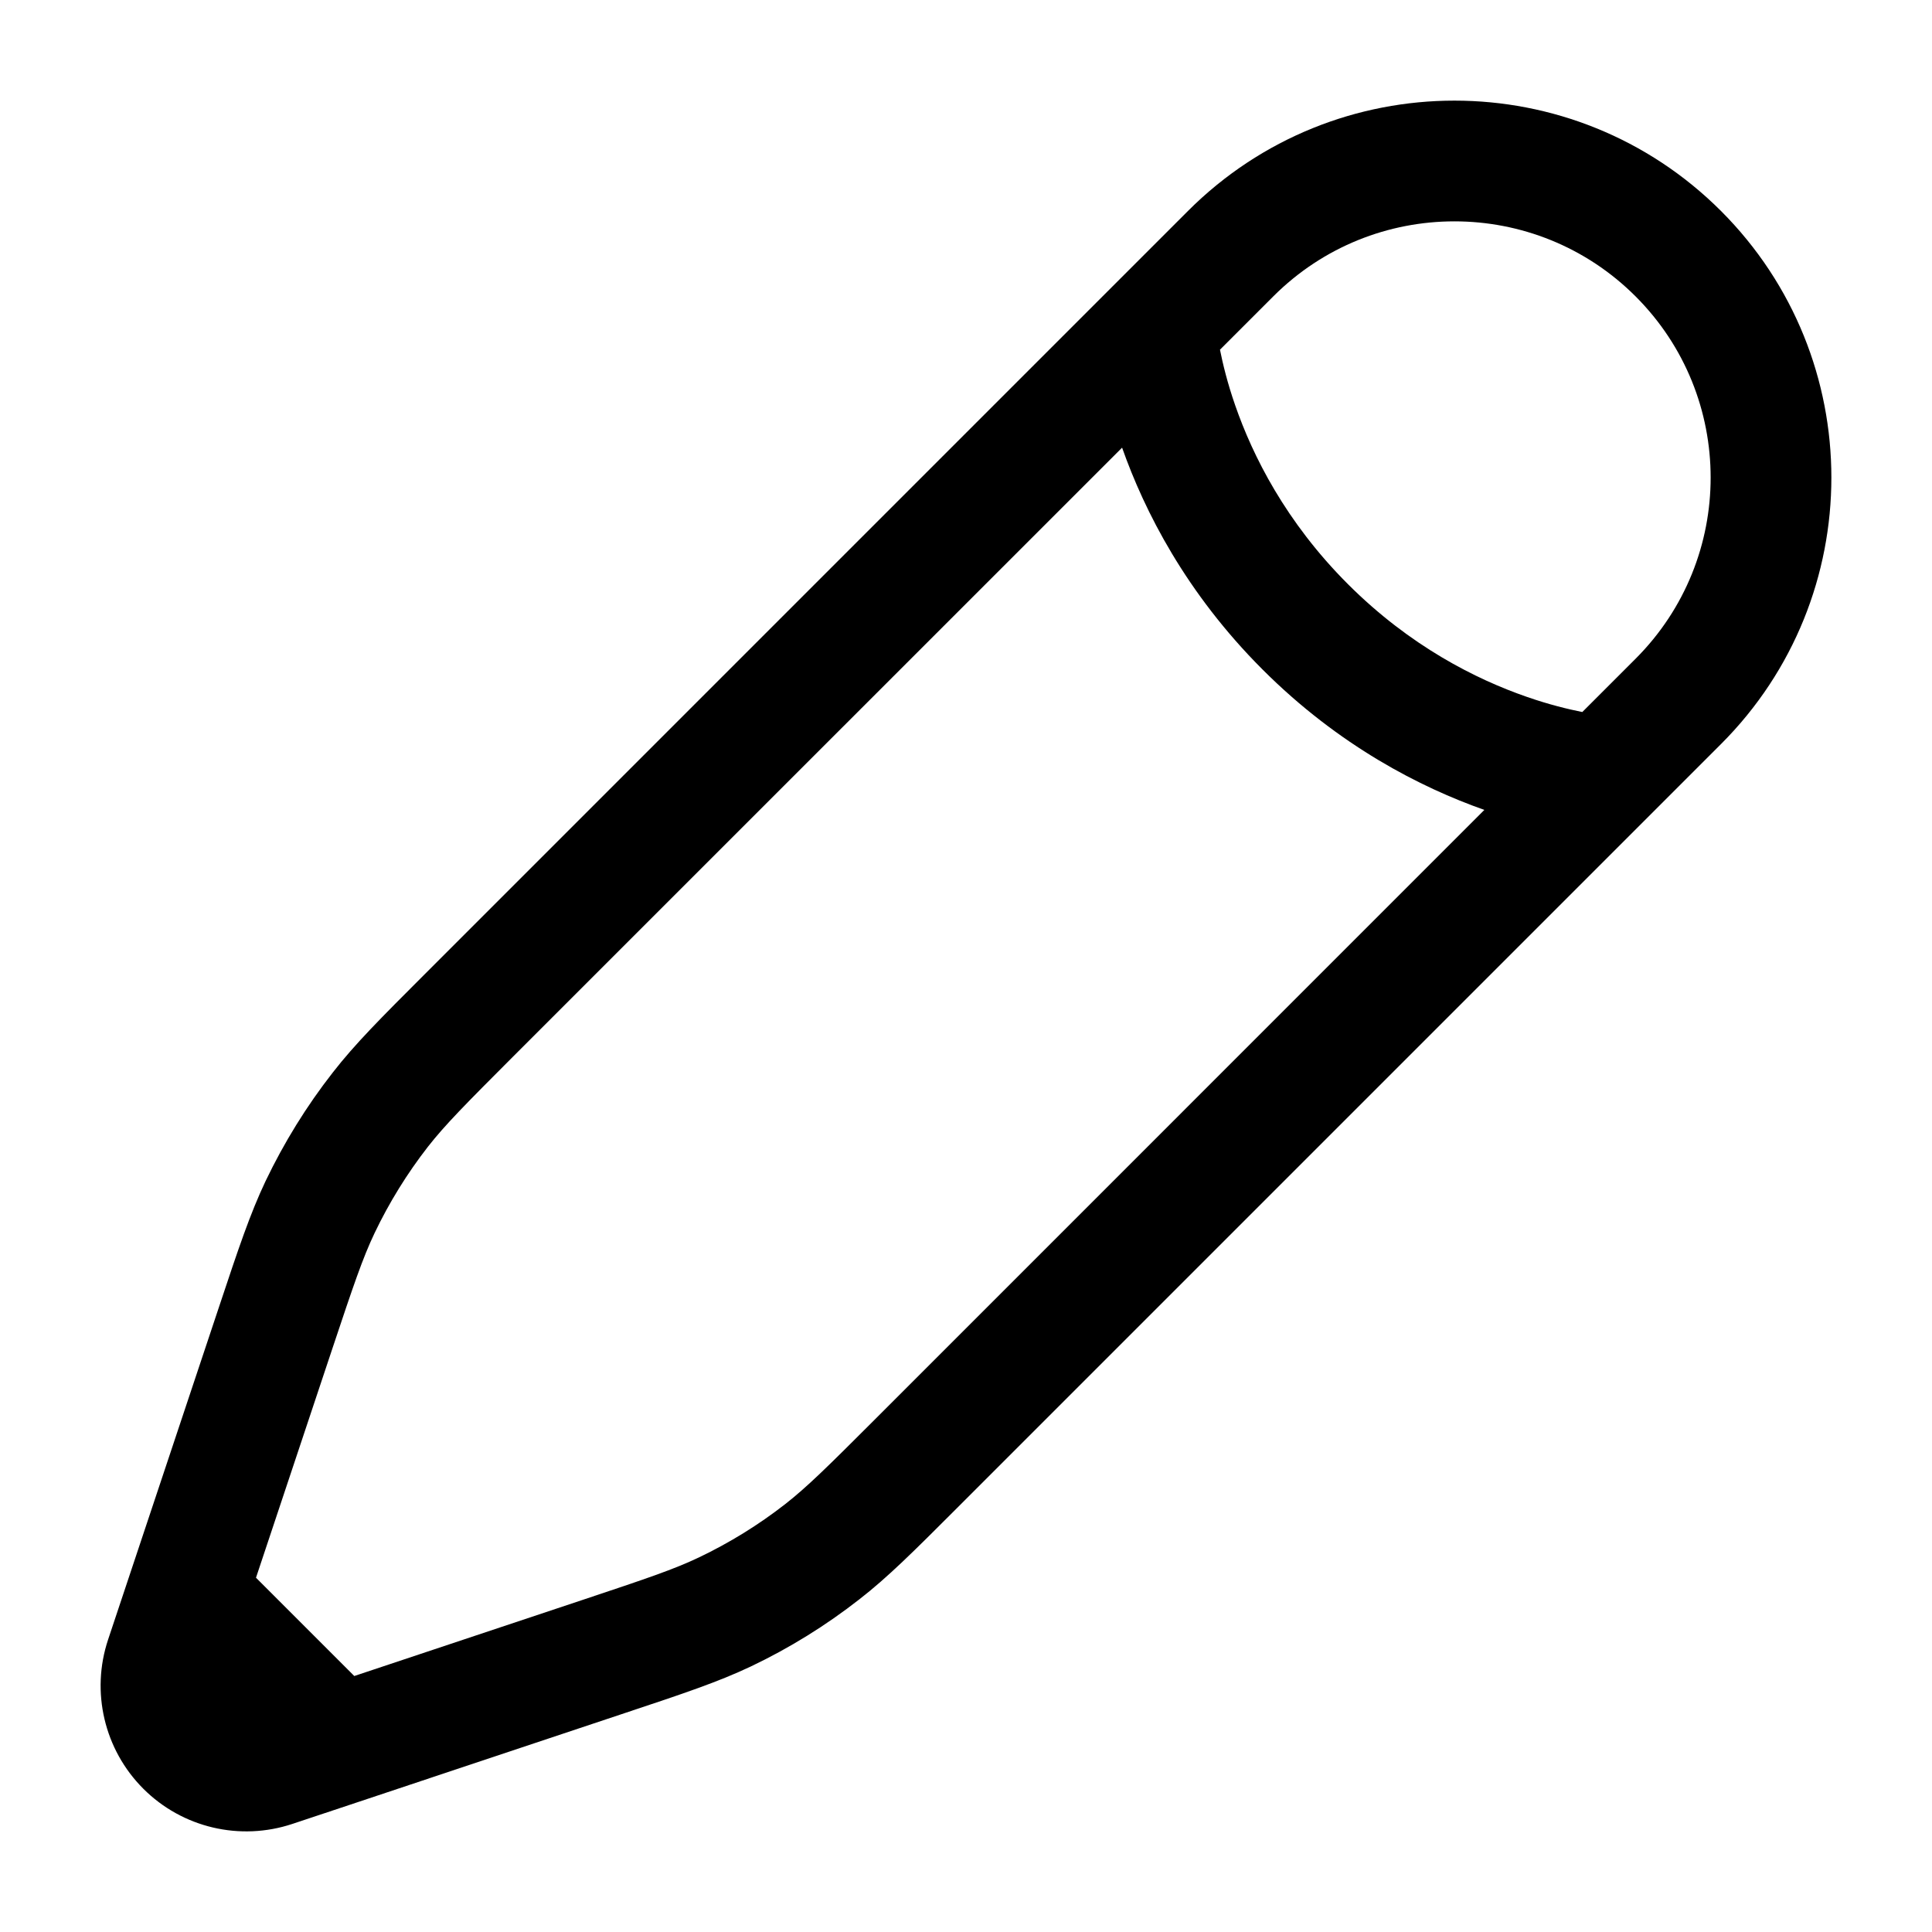
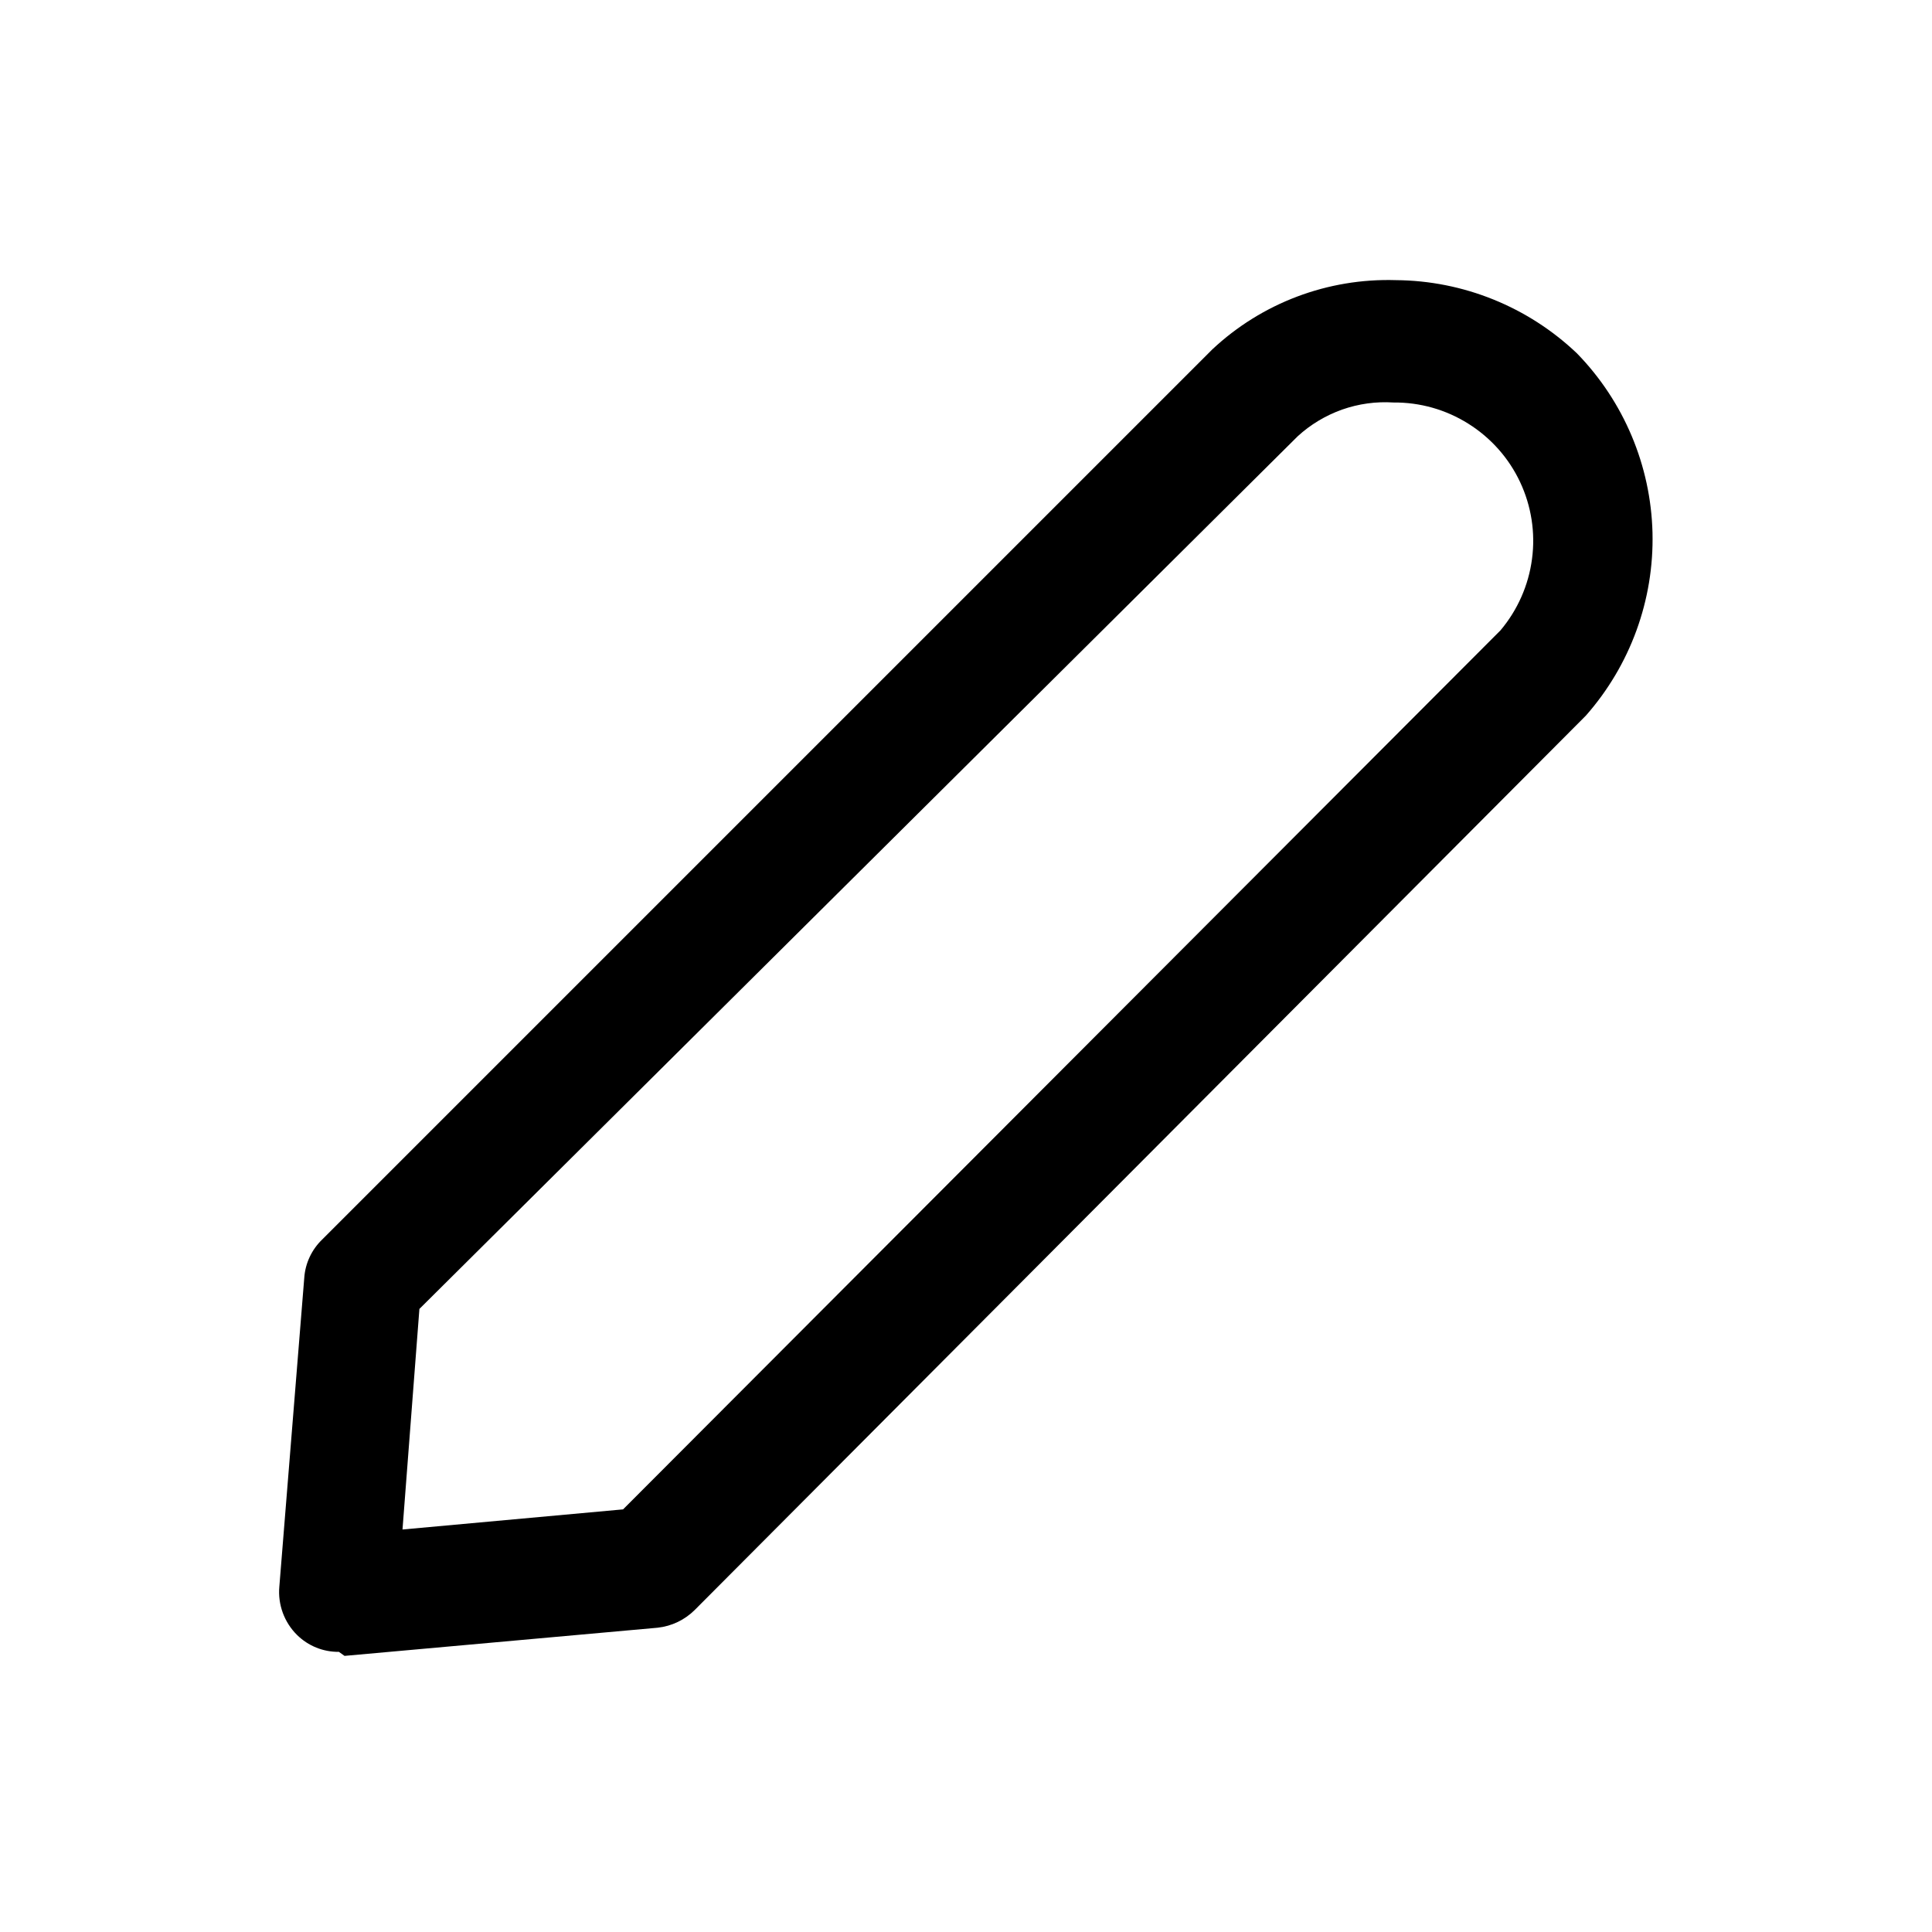
<svg xmlns="http://www.w3.org/2000/svg" width="800px" height="800px" viewBox="0 0 24 24" fill="none">
  <g id="SVGRepo_bgCarrier" stroke-width="0" />
  <g id="SVGRepo_tracerCarrier" stroke-linecap="round" stroke-linejoin="round" />
  <g id="SVGRepo_iconCarrier">
-     <path fill-rule="evenodd" clip-rule="evenodd" d="M14.757 2.621C16.585 0.793 19.55 0.793 21.379 2.621C23.207 4.45 23.207 7.415 21.379 9.243L11.893 18.729C11.351 19.271 11.032 19.59 10.677 19.866C10.259 20.193 9.807 20.473 9.328 20.701C8.921 20.894 8.493 21.037 7.766 21.279L4.435 22.39L3.633 22.657C2.982 22.874 2.265 22.705 1.78 22.22C1.295 21.735 1.126 21.017 1.343 20.367L2.721 16.234C2.963 15.507 3.106 15.079 3.299 14.672C3.528 14.194 3.807 13.741 4.134 13.323C4.41 12.968 4.729 12.649 5.271 12.107L14.757 2.621ZM4.401 20.82L7.242 19.873C8.033 19.609 8.369 19.496 8.682 19.347C9.063 19.165 9.423 18.943 9.755 18.684C10.028 18.47 10.28 18.221 10.87 17.631L18.439 10.061C17.651 9.783 16.635 9.268 15.684 8.317C14.732 7.365 14.217 6.349 13.939 5.561L6.369 13.13C5.78 13.72 5.53 13.972 5.316 14.245C5.057 14.578 4.835 14.937 4.653 15.318C4.504 15.631 4.391 15.967 4.127 16.758L3.18 19.599L4.401 20.82ZM15.155 4.344C15.19 4.519 15.247 4.757 15.344 5.035C15.561 5.661 15.971 6.483 16.744 7.256C17.517 8.029 18.339 8.439 18.965 8.656C19.243 8.753 19.481 8.81 19.656 8.845L20.318 8.183C21.561 6.94 21.561 4.925 20.318 3.682C19.075 2.439 17.06 2.439 15.817 3.682L15.155 4.344Z" fill="#000000" />
+     <path d="M4.21 20.52C4.114 20.521 4.018 20.503 3.929 20.467C3.84 20.431 3.759 20.378 3.69 20.31C3.611 20.232 3.551 20.138 3.513 20.035C3.475 19.931 3.46 19.82 3.47 19.71L3.78 15.87C3.793 15.692 3.872 15.524 4 15.4L15.06 4.34C15.676 3.763 16.496 3.454 17.34 3.48C18.178 3.486 18.983 3.812 19.59 4.39C20.172 4.988 20.507 5.784 20.528 6.618C20.548 7.453 20.252 8.264 19.7 8.89L8.63 20C8.506 20.123 8.344 20.201 8.17 20.22L4.28 20.57L4.21 20.52ZM5.21 16.26L5 19L7.74 18.75L18.64 7.83C18.852 7.578 18.988 7.271 19.031 6.945C19.075 6.618 19.023 6.286 18.883 5.988C18.743 5.69 18.52 5.439 18.241 5.264C17.962 5.088 17.639 4.997 17.31 5C17.094 4.986 16.877 5.016 16.672 5.088C16.468 5.161 16.28 5.273 16.12 5.42L5.21 16.26Z" fill="#000000" />
  </g>
</svg>
